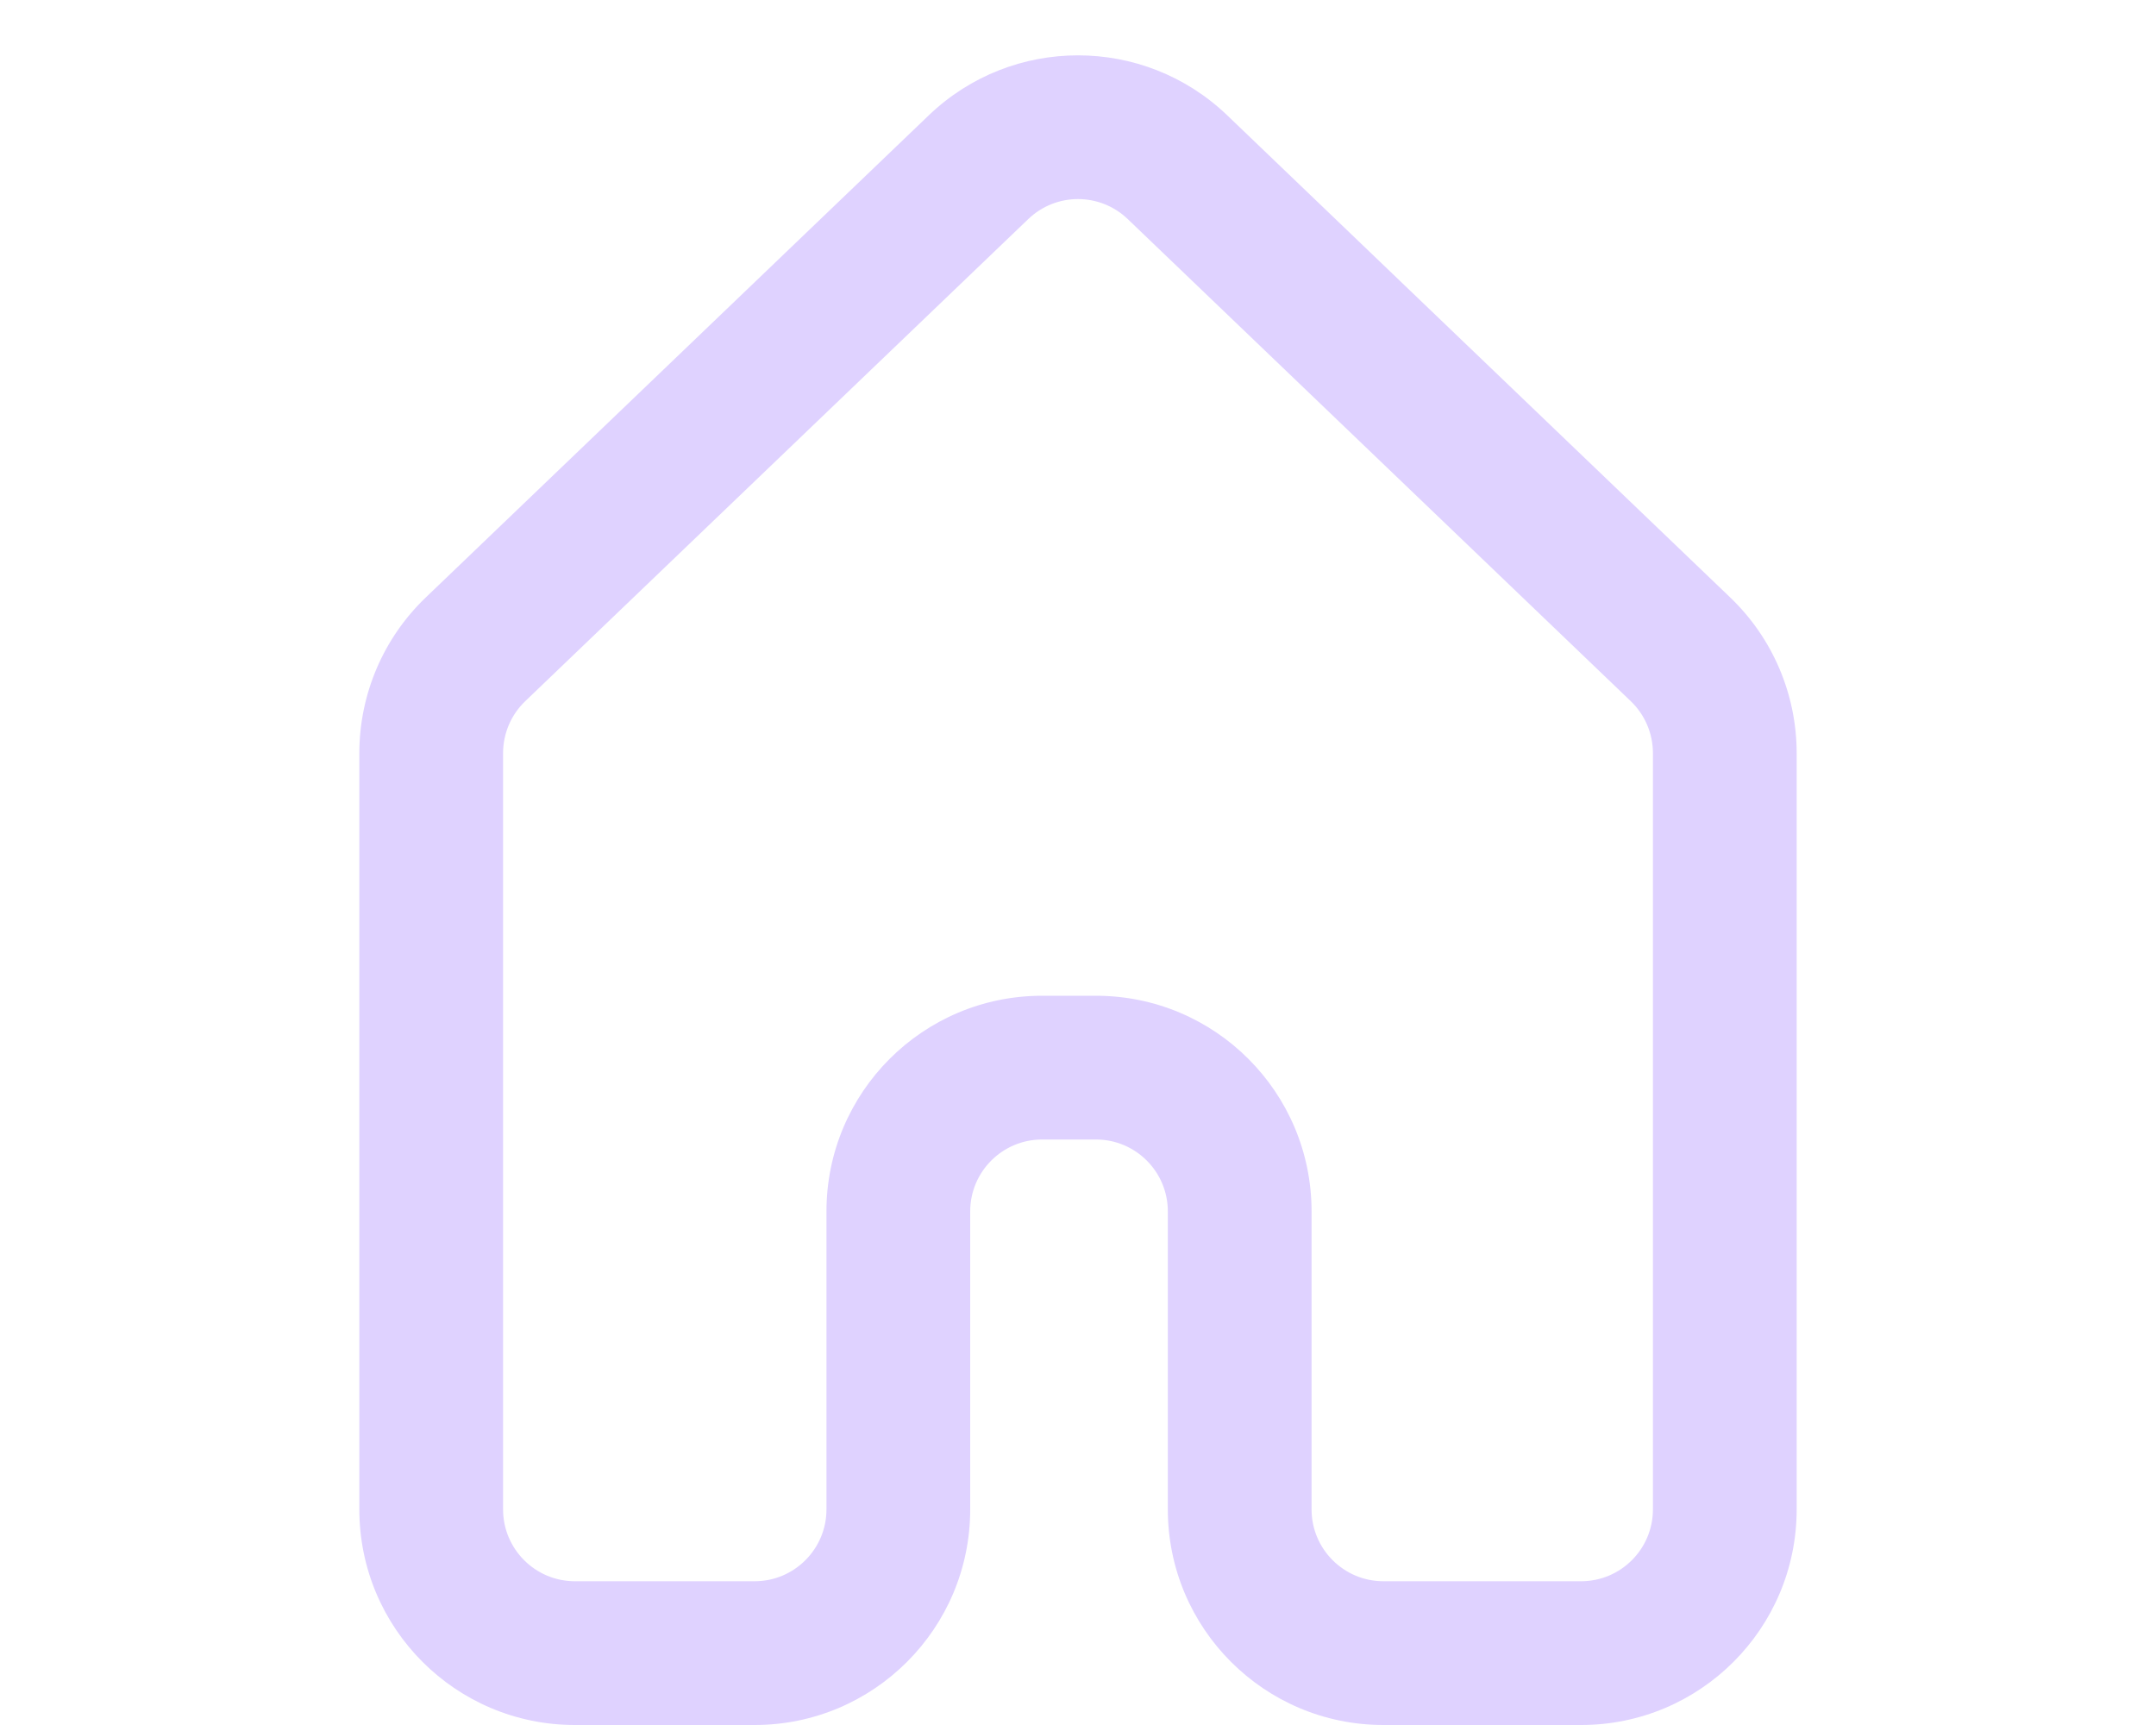
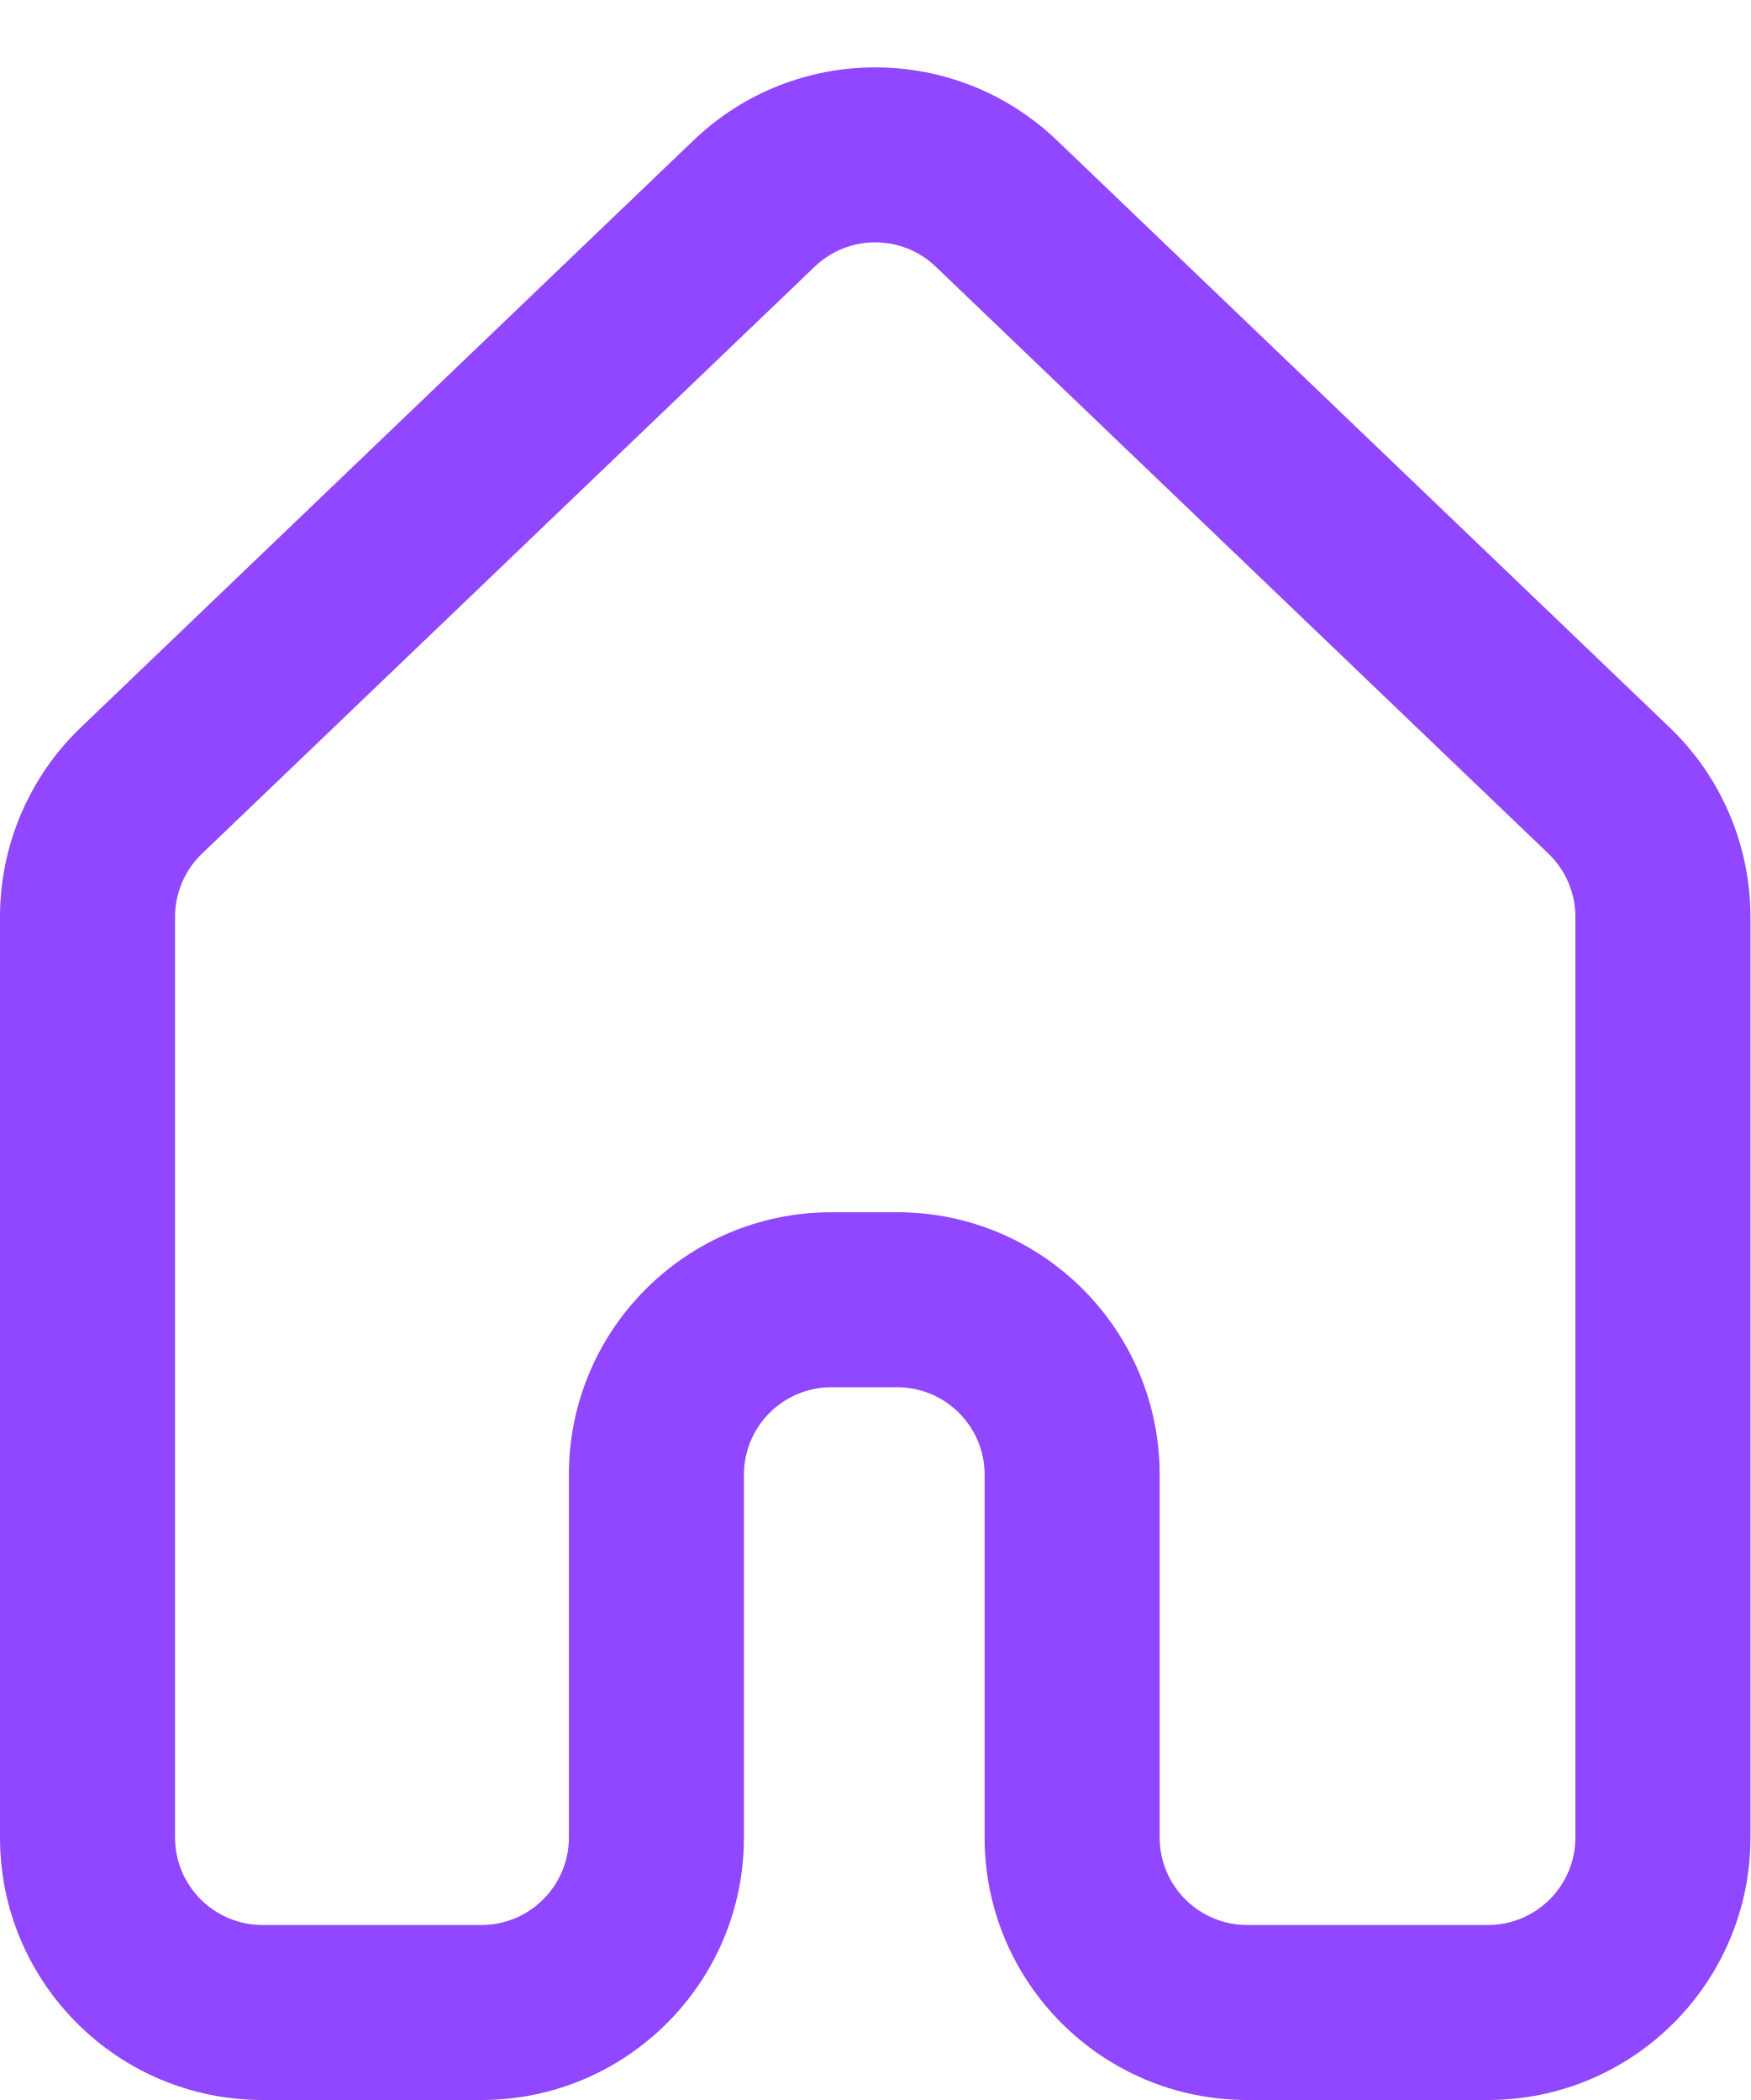
- <svg xmlns="http://www.w3.org/2000/svg" width="30" height="24" viewBox="0 0 30 24" fill="#DFD2FF" class="icon">
-   <path d="M15.692 3.048C15.305 2.677 14.695 2.677 14.308 3.048L7.308 9.756C7.111 9.945 7 10.206 7 10.479V21C7 21.552 7.448 22 8 22H10.5C11.052 22 11.5 21.552 11.5 21V16.854C11.5 15.197 12.843 13.854 14.5 13.854H15.25C16.907 13.854 18.25 15.197 18.25 16.854V21C18.25 21.552 18.698 22 19.25 22H22C22.552 22 23 21.552 23 21V10.479C23 10.206 22.889 9.945 22.692 9.756L15.692 3.048ZM12.924 1.604C14.085 0.492 15.915 0.492 17.076 1.604L24.076 8.313C24.666 8.878 25 9.661 25 10.479V21C25 22.657 23.657 24 22 24H19.25C17.593 24 16.25 22.657 16.25 21V16.854C16.25 16.302 15.802 15.854 15.25 15.854H14.5C13.948 15.854 13.5 16.302 13.5 16.854V21C13.5 22.657 12.157 24 10.5 24H8C6.343 24 5 22.657 5 21V10.479C5 9.661 5.334 8.878 5.924 8.313L12.924 1.604Z" />
+ <svg xmlns="http://www.w3.org/2000/svg" width="20" height="24" viewBox="0 0 20 24" fill="none">
+   <path fill-rule="evenodd" clip-rule="evenodd" d="M10.692 3.048C10.305 2.677 9.695 2.677 9.308 3.048L2.308 9.756C2.111 9.945 2 10.206 2 10.479V21C2 21.552 2.448 22 3 22H5.5C6.052 22 6.5 21.552 6.5 21V16.854C6.5 15.197 7.843 13.854 9.5 13.854H10.25C11.907 13.854 13.25 15.197 13.25 16.854V21C13.25 21.552 13.698 22 14.25 22H17C17.552 22 18 21.552 18 21V10.479C18 10.206 17.889 9.945 17.692 9.756L10.692 3.048ZM7.924 1.604C9.085 0.492 10.915 0.492 12.076 1.604L19.076 8.313C19.666 8.878 20 9.661 20 10.479V21C20 22.657 18.657 24 17 24H14.25C12.593 24 11.25 22.657 11.25 21V16.854C11.25 16.302 10.802 15.854 10.25 15.854H9.5C8.948 15.854 8.5 16.302 8.5 16.854V21C8.5 22.657 7.157 24 5.5 24H3C1.343 24 0 22.657 0 21V10.479C0 9.661 0.334 8.878 0.924 8.313L7.924 1.604Z" fill="#9146FF" />
</svg>
